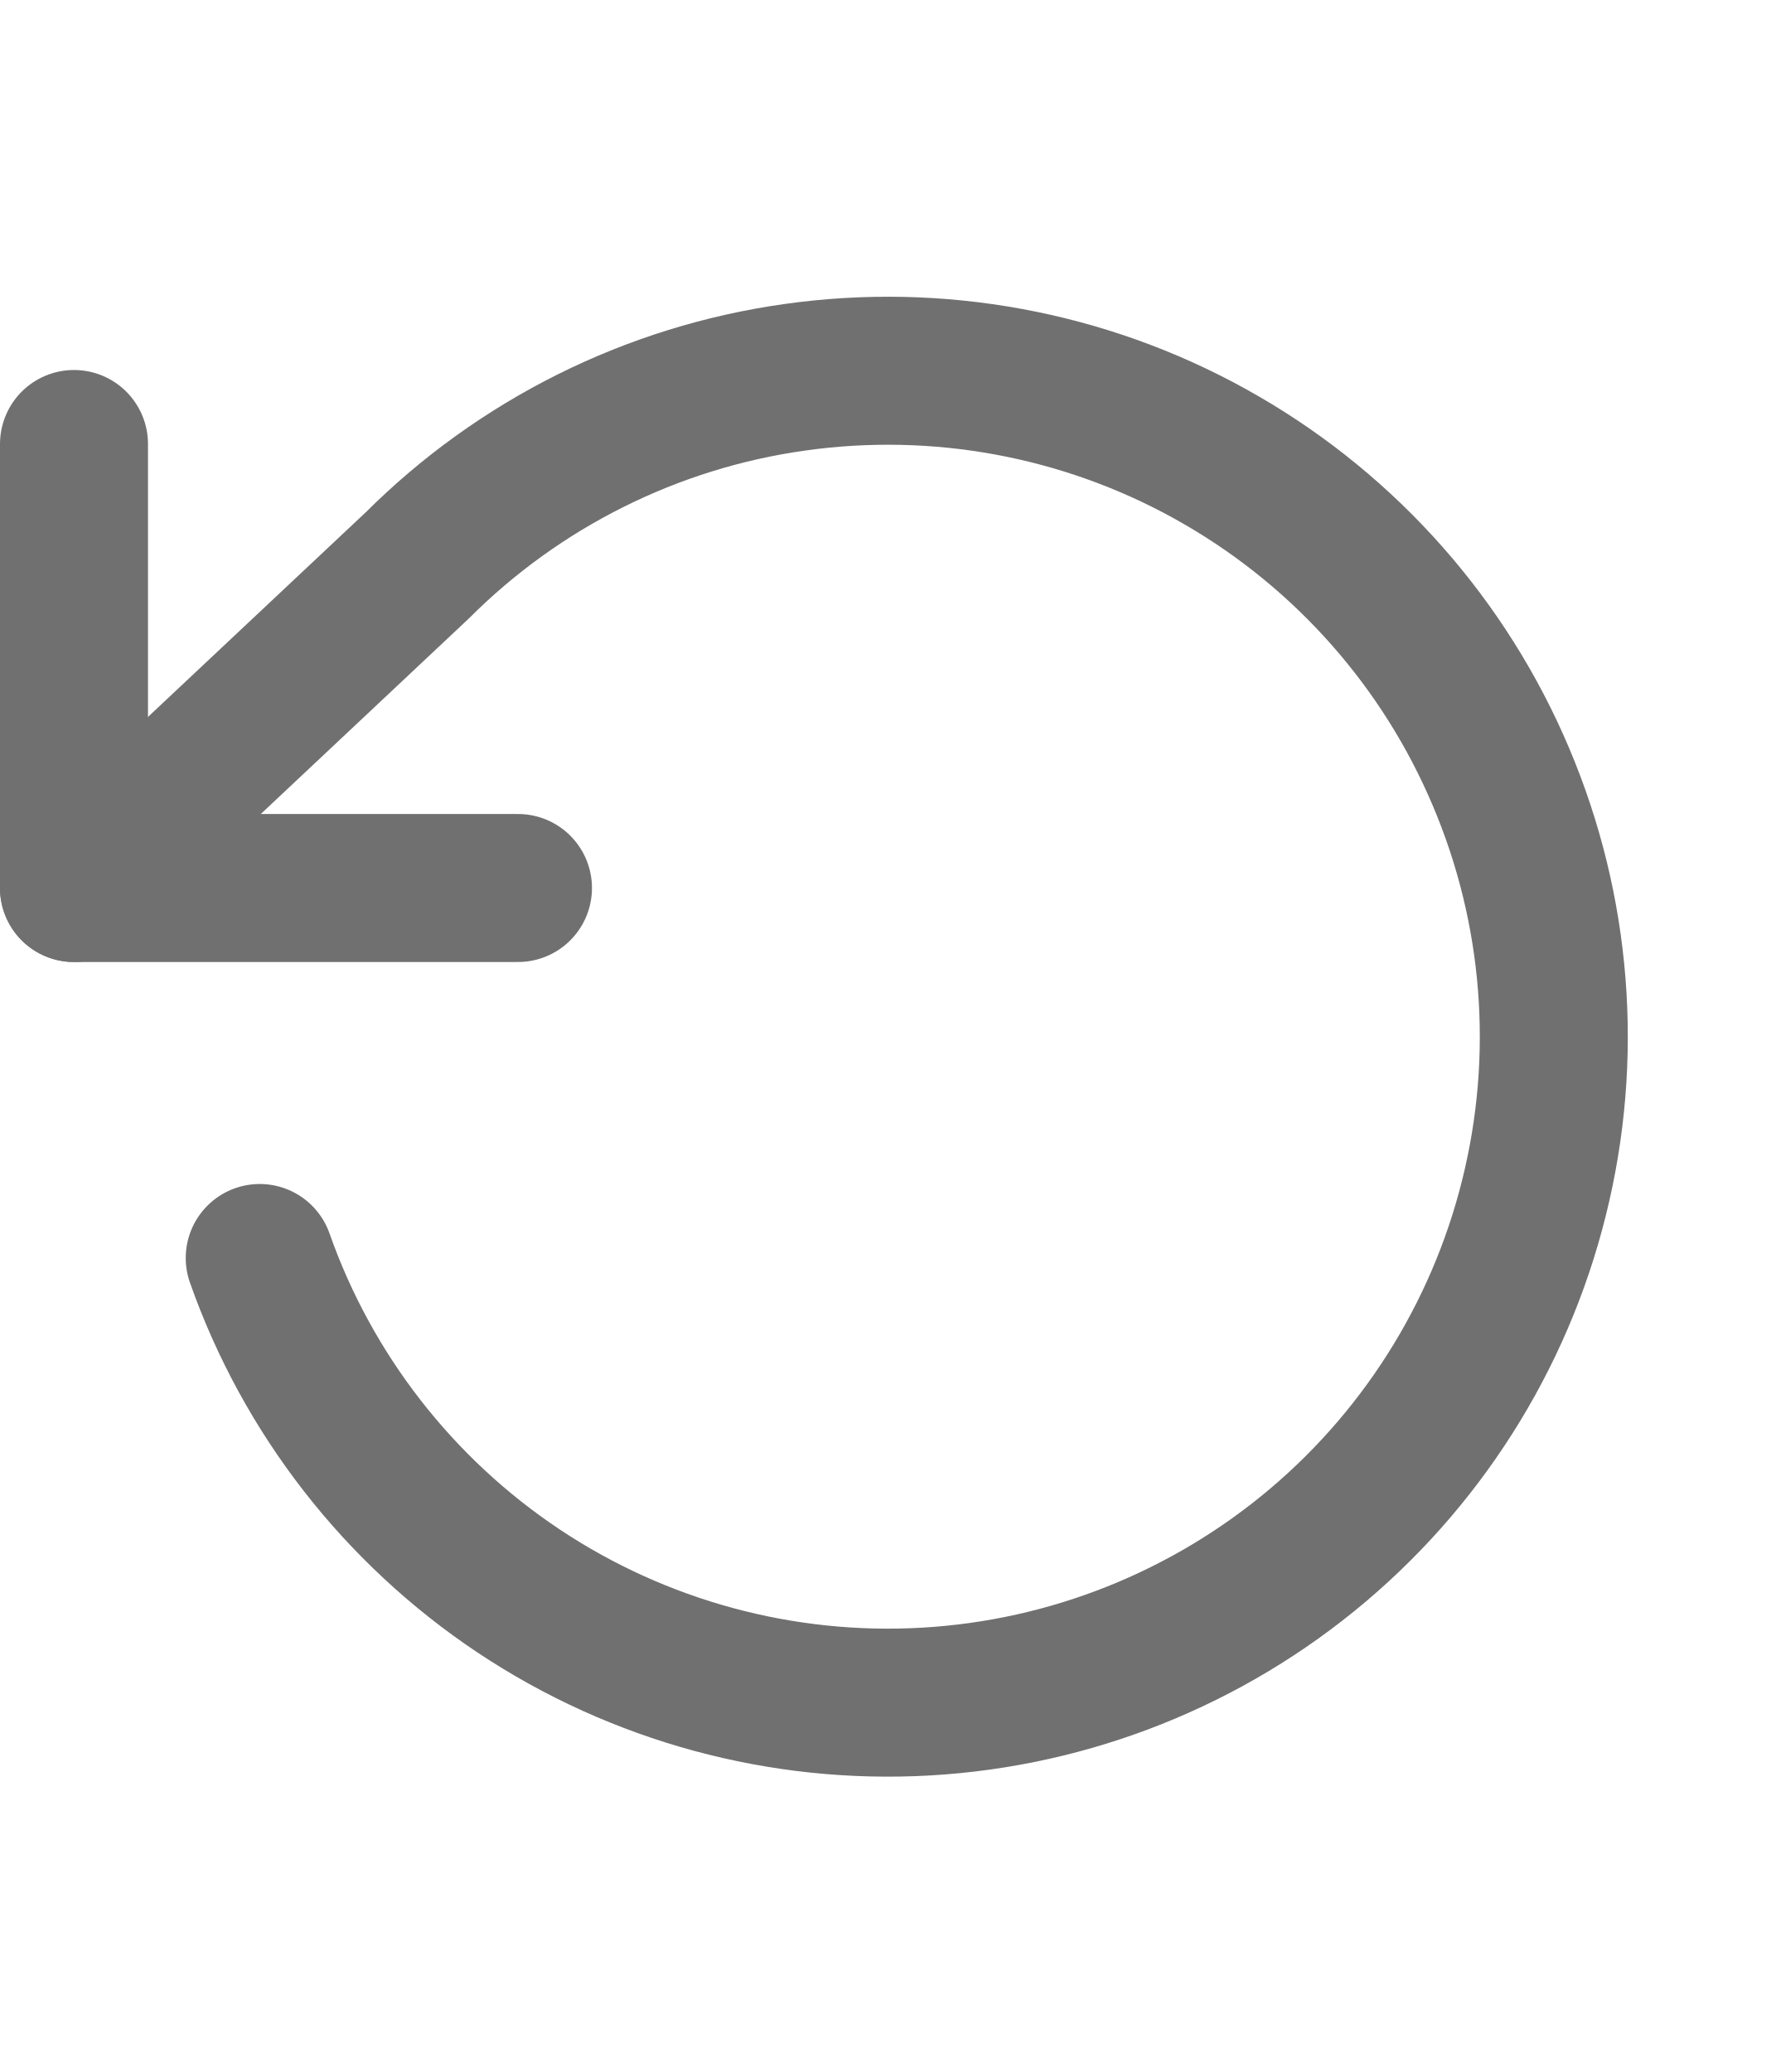
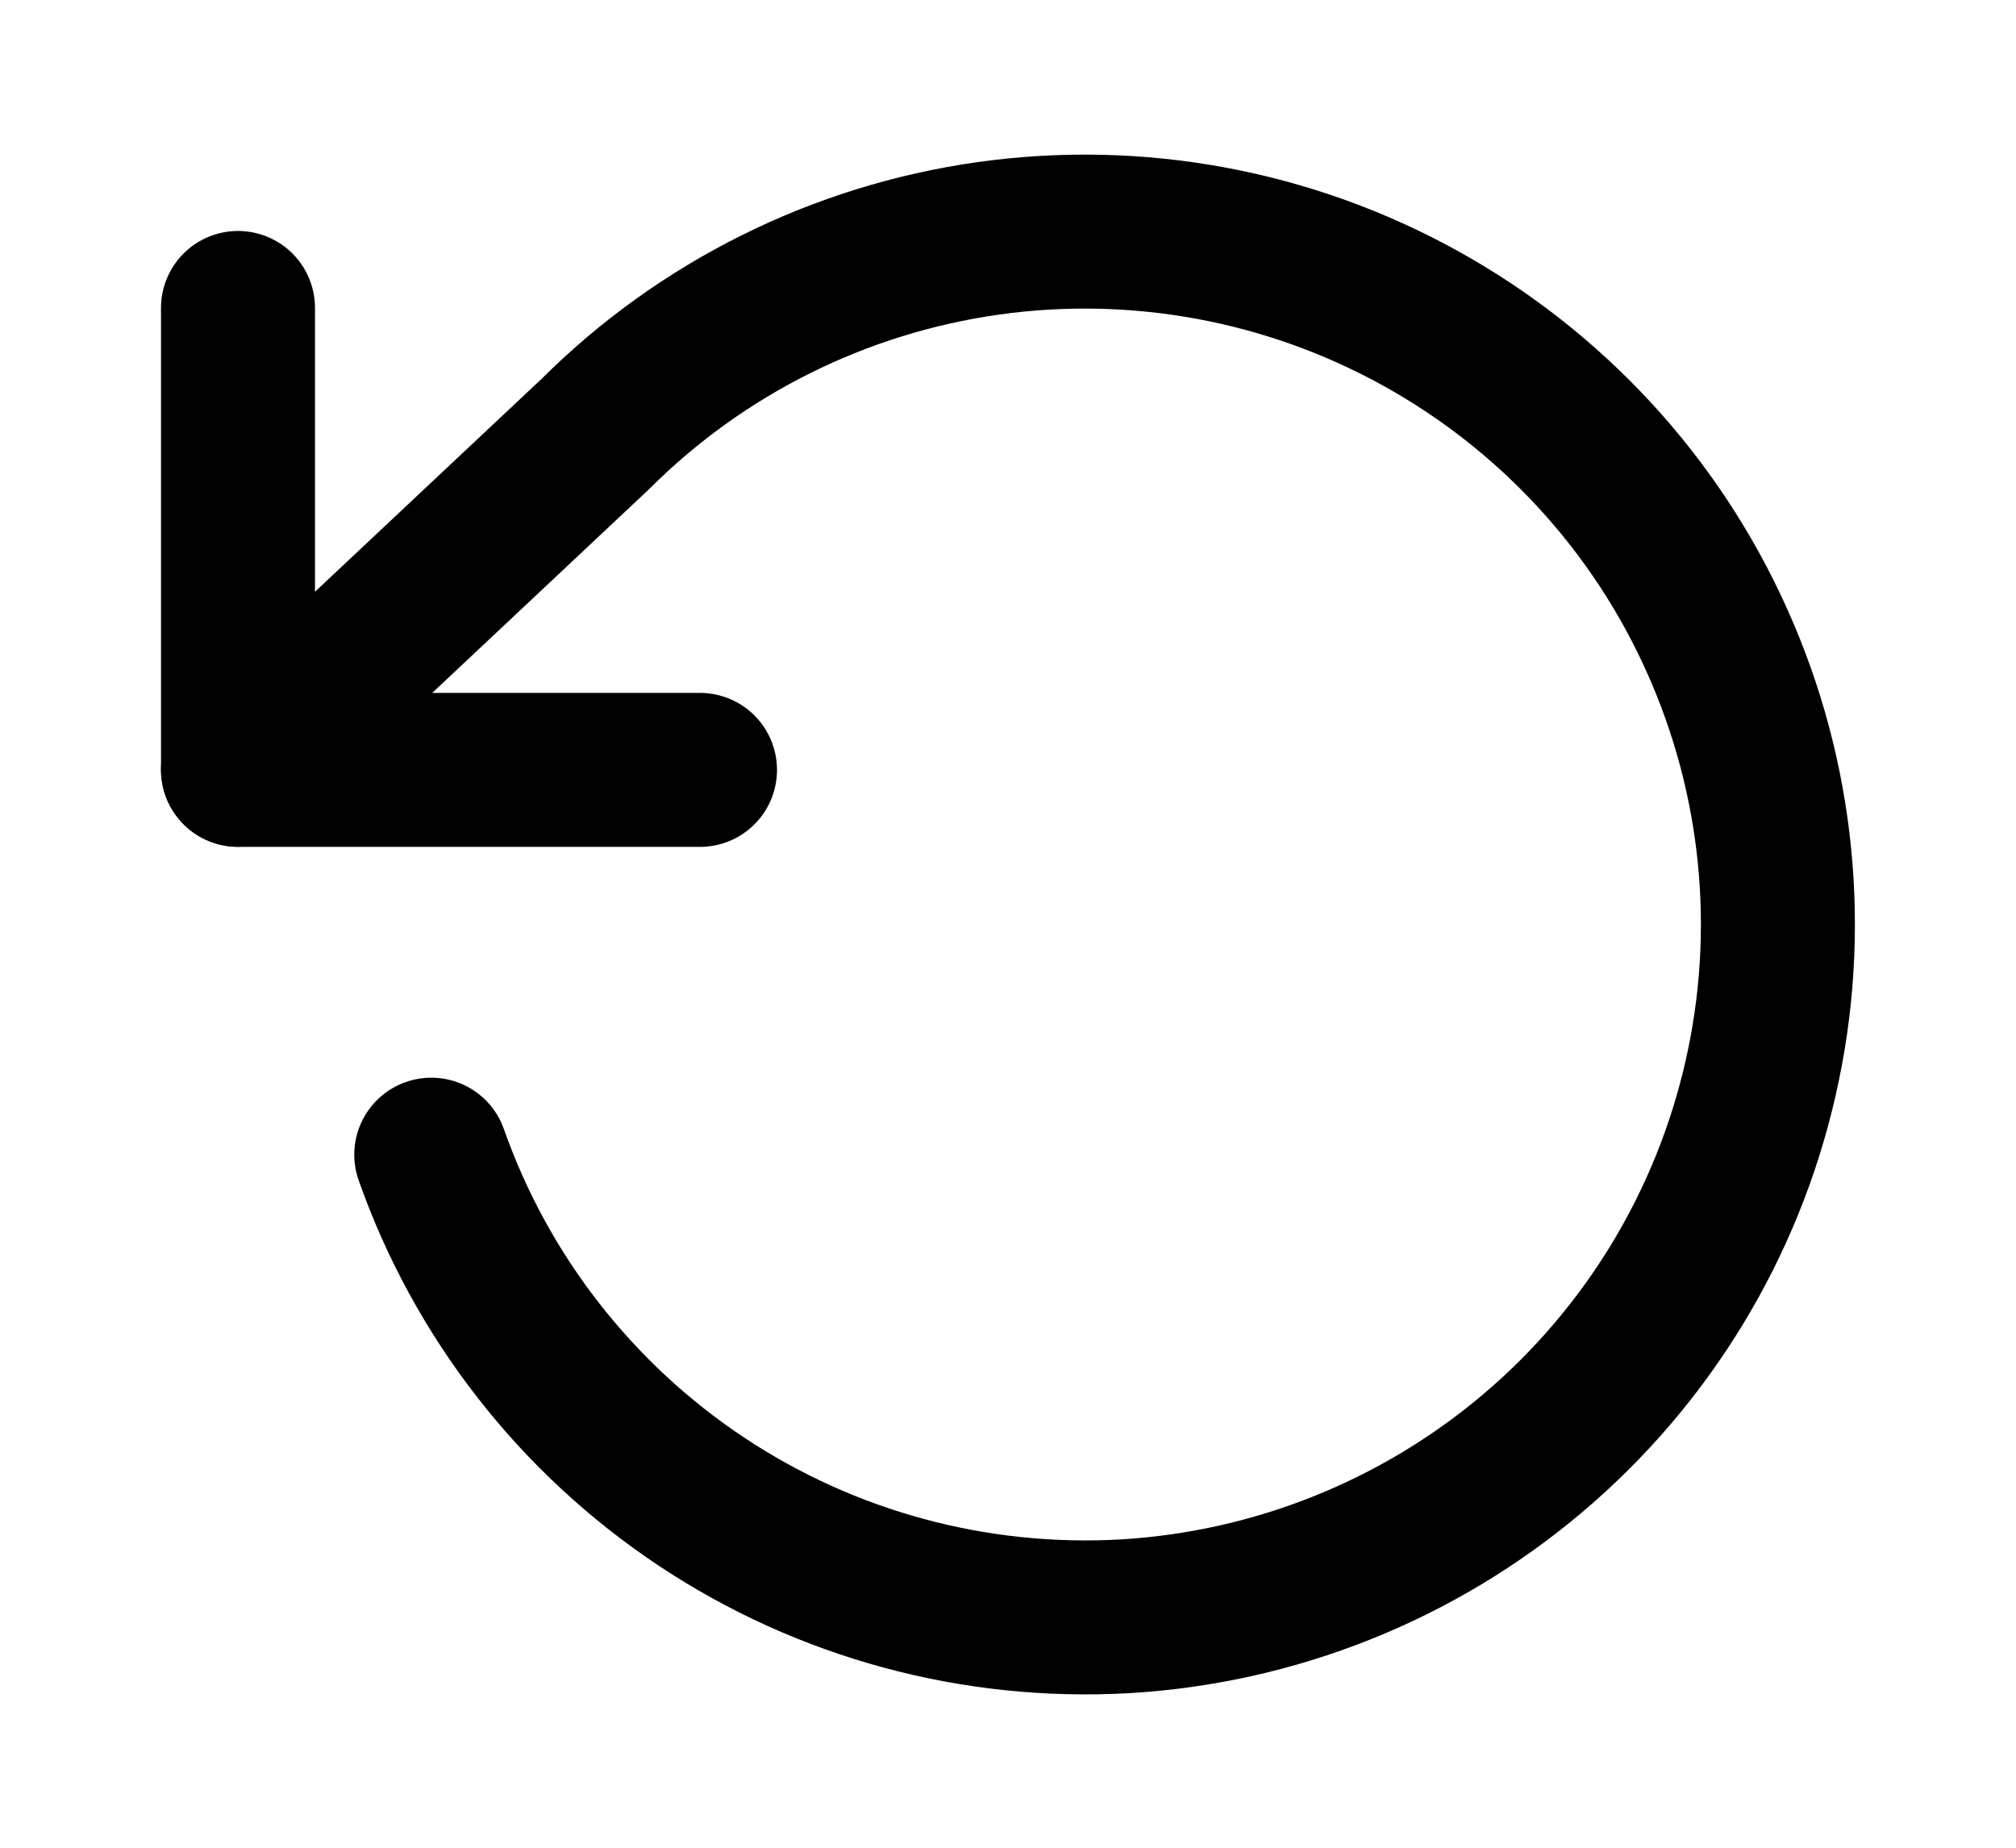
- <svg xmlns="http://www.w3.org/2000/svg" width="12" height="14" viewBox="0 0 12 14" fill="none">
-   <path d="M0.5 3V6H3.5" stroke="#707070" stroke-linecap="round" stroke-linejoin="round" />
-   <path d="M1.755 8.5C2.079 9.42 2.694 10.21 3.506 10.751C4.318 11.291 5.284 11.553 6.258 11.497C7.232 11.441 8.161 11.07 8.906 10.44C9.651 9.81 10.171 8.954 10.387 8.003C10.604 7.052 10.505 6.056 10.106 5.166C9.708 4.275 9.03 3.538 8.176 3.066C7.323 2.594 6.338 2.413 5.372 2.549C4.406 2.684 3.51 3.131 2.82 3.82L0.5 6" stroke="#707070" stroke-linecap="round" stroke-linejoin="round" />
+ <svg xmlns="http://www.w3.org/2000/svg" width="24" height="22" viewBox="5 6 13 12" fill="none">
+   <path d="M6.5 8V11H9.5" stroke="currentColor" stroke-linecap="round" stroke-linejoin="round" />
+   <path d="M7.755 13.499C8.079 14.419 8.694 15.209 9.506 15.75C10.318 16.291 11.284 16.552 12.258 16.497C13.232 16.44 14.161 16.069 14.906 15.439C15.651 14.809 16.171 13.954 16.387 13.002C16.604 12.051 16.505 11.055 16.106 10.165C15.708 9.274 15.03 8.538 14.176 8.066C13.323 7.594 12.338 7.412 11.372 7.548C10.406 7.684 9.51 8.13 8.82 8.819L6.5 10.999" stroke="currentColor" stroke-linecap="round" stroke-linejoin="round" />
</svg>
